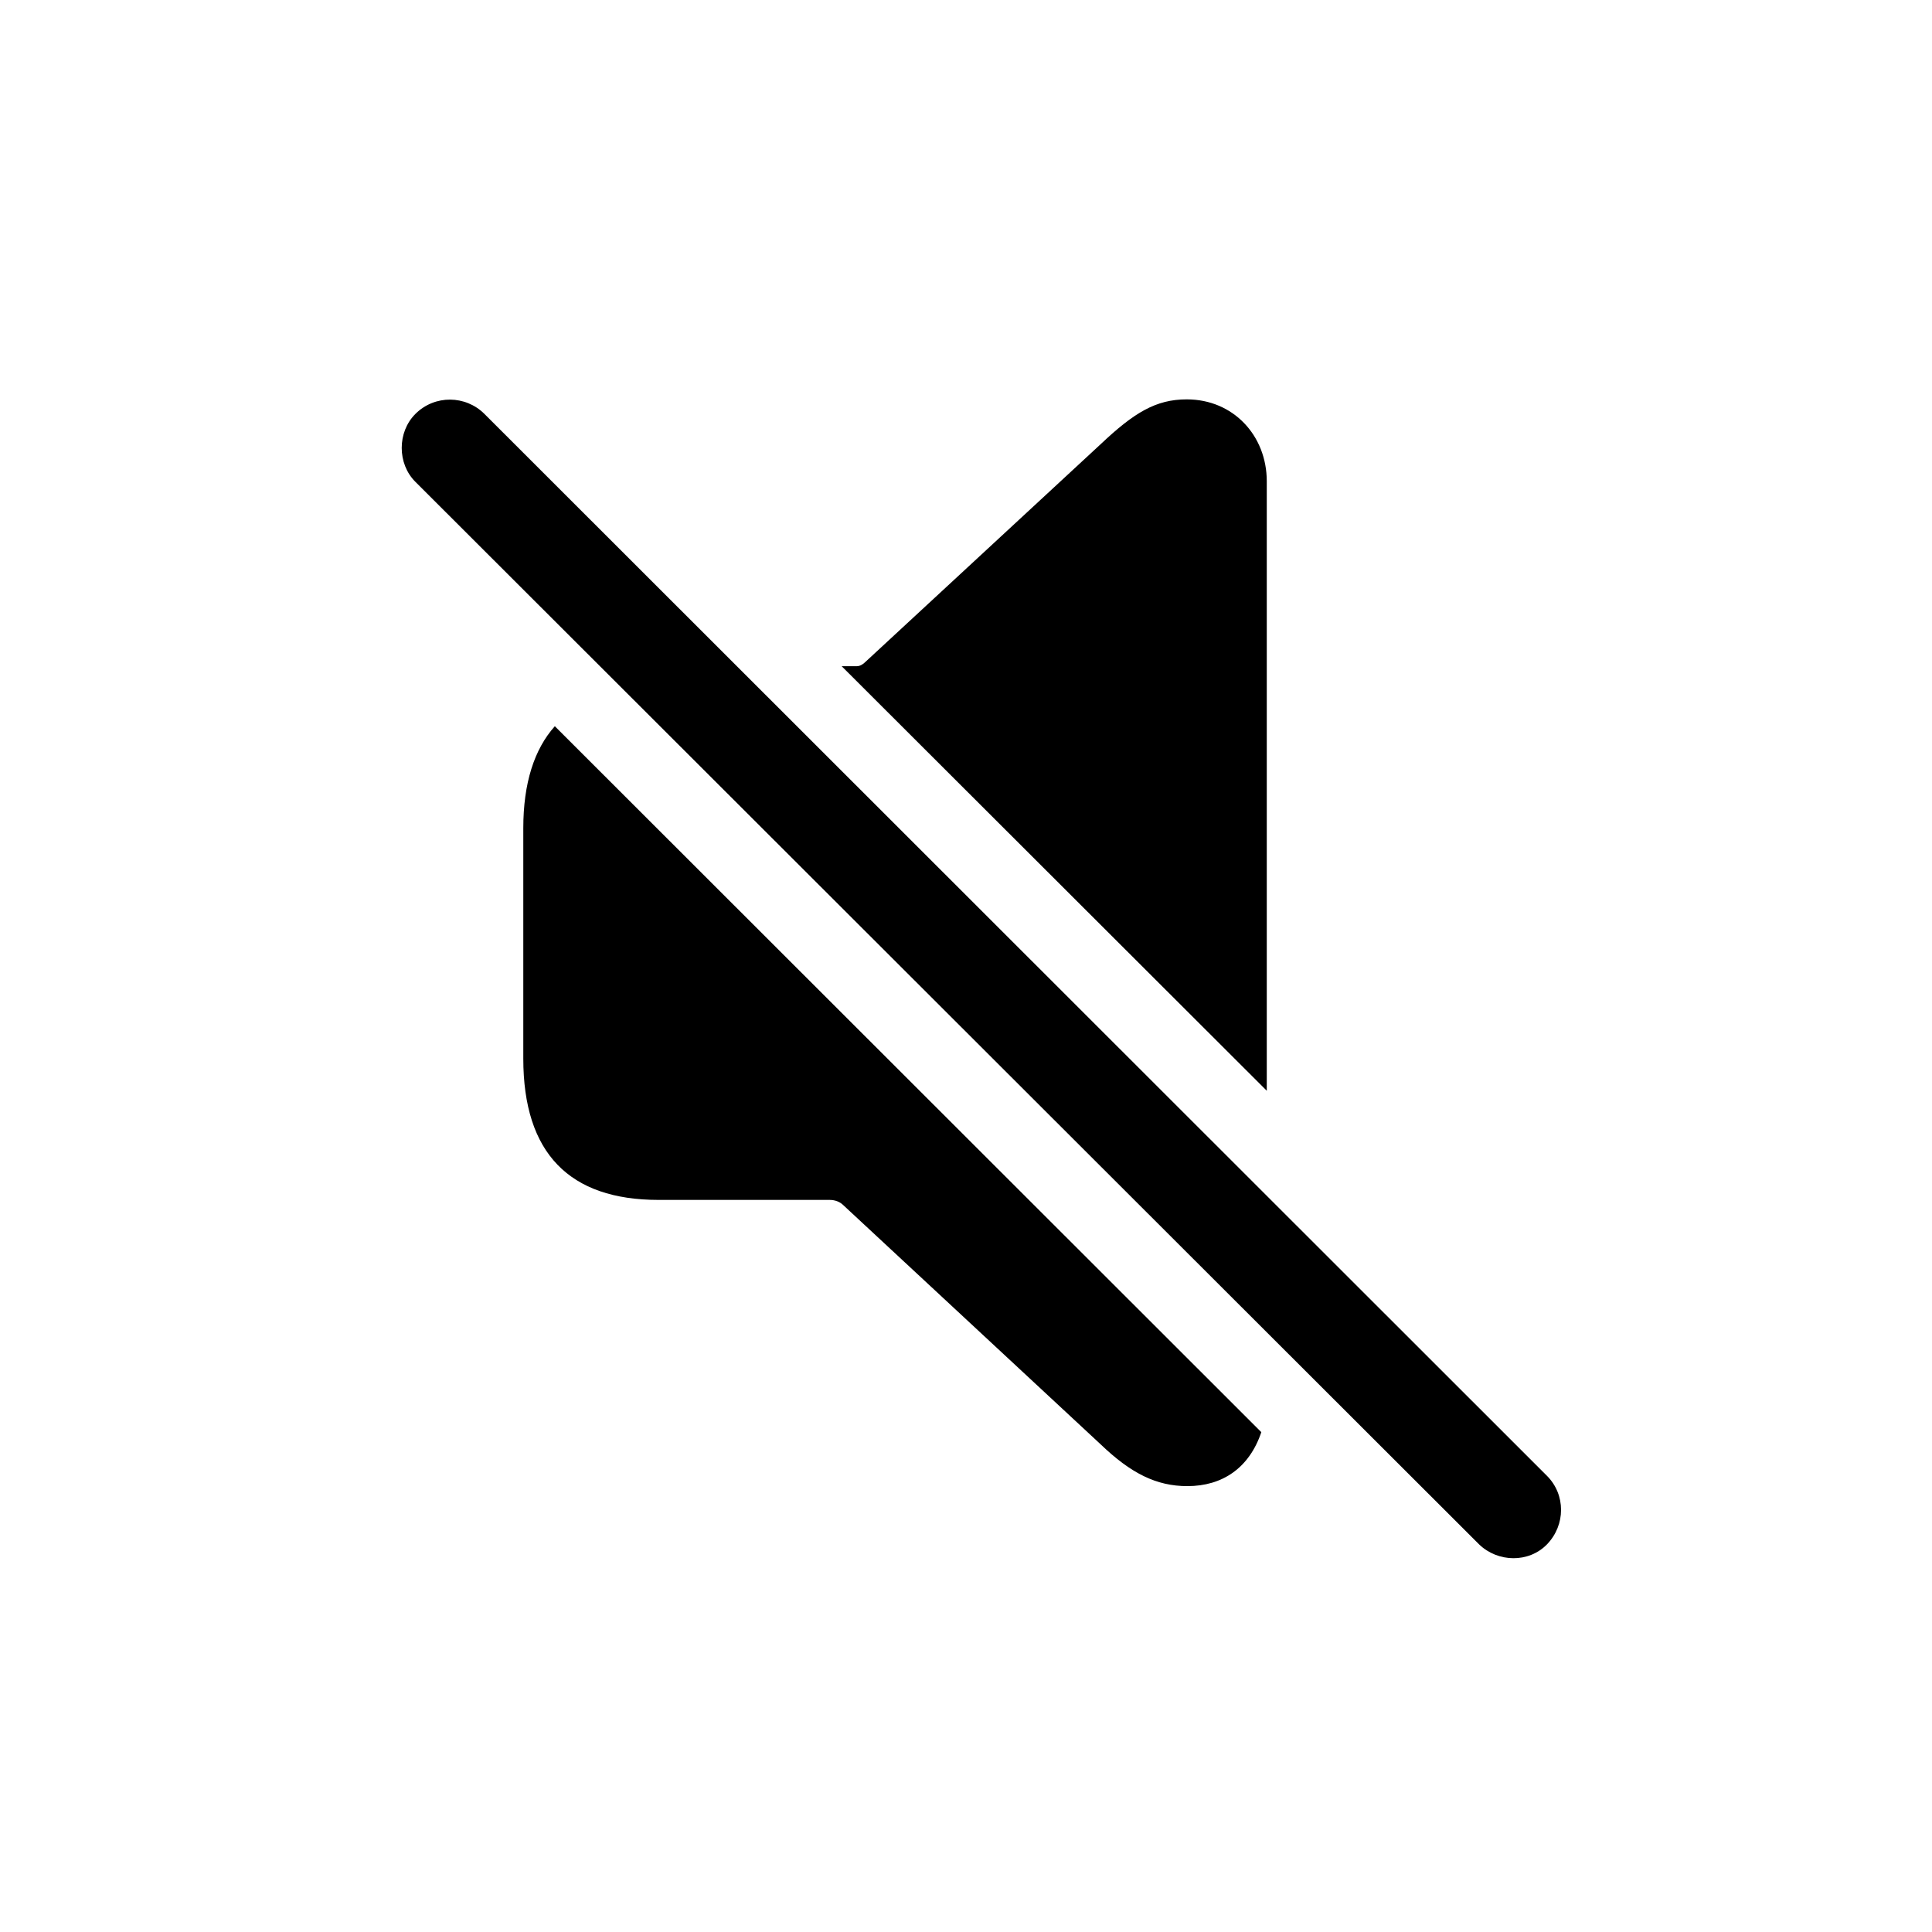
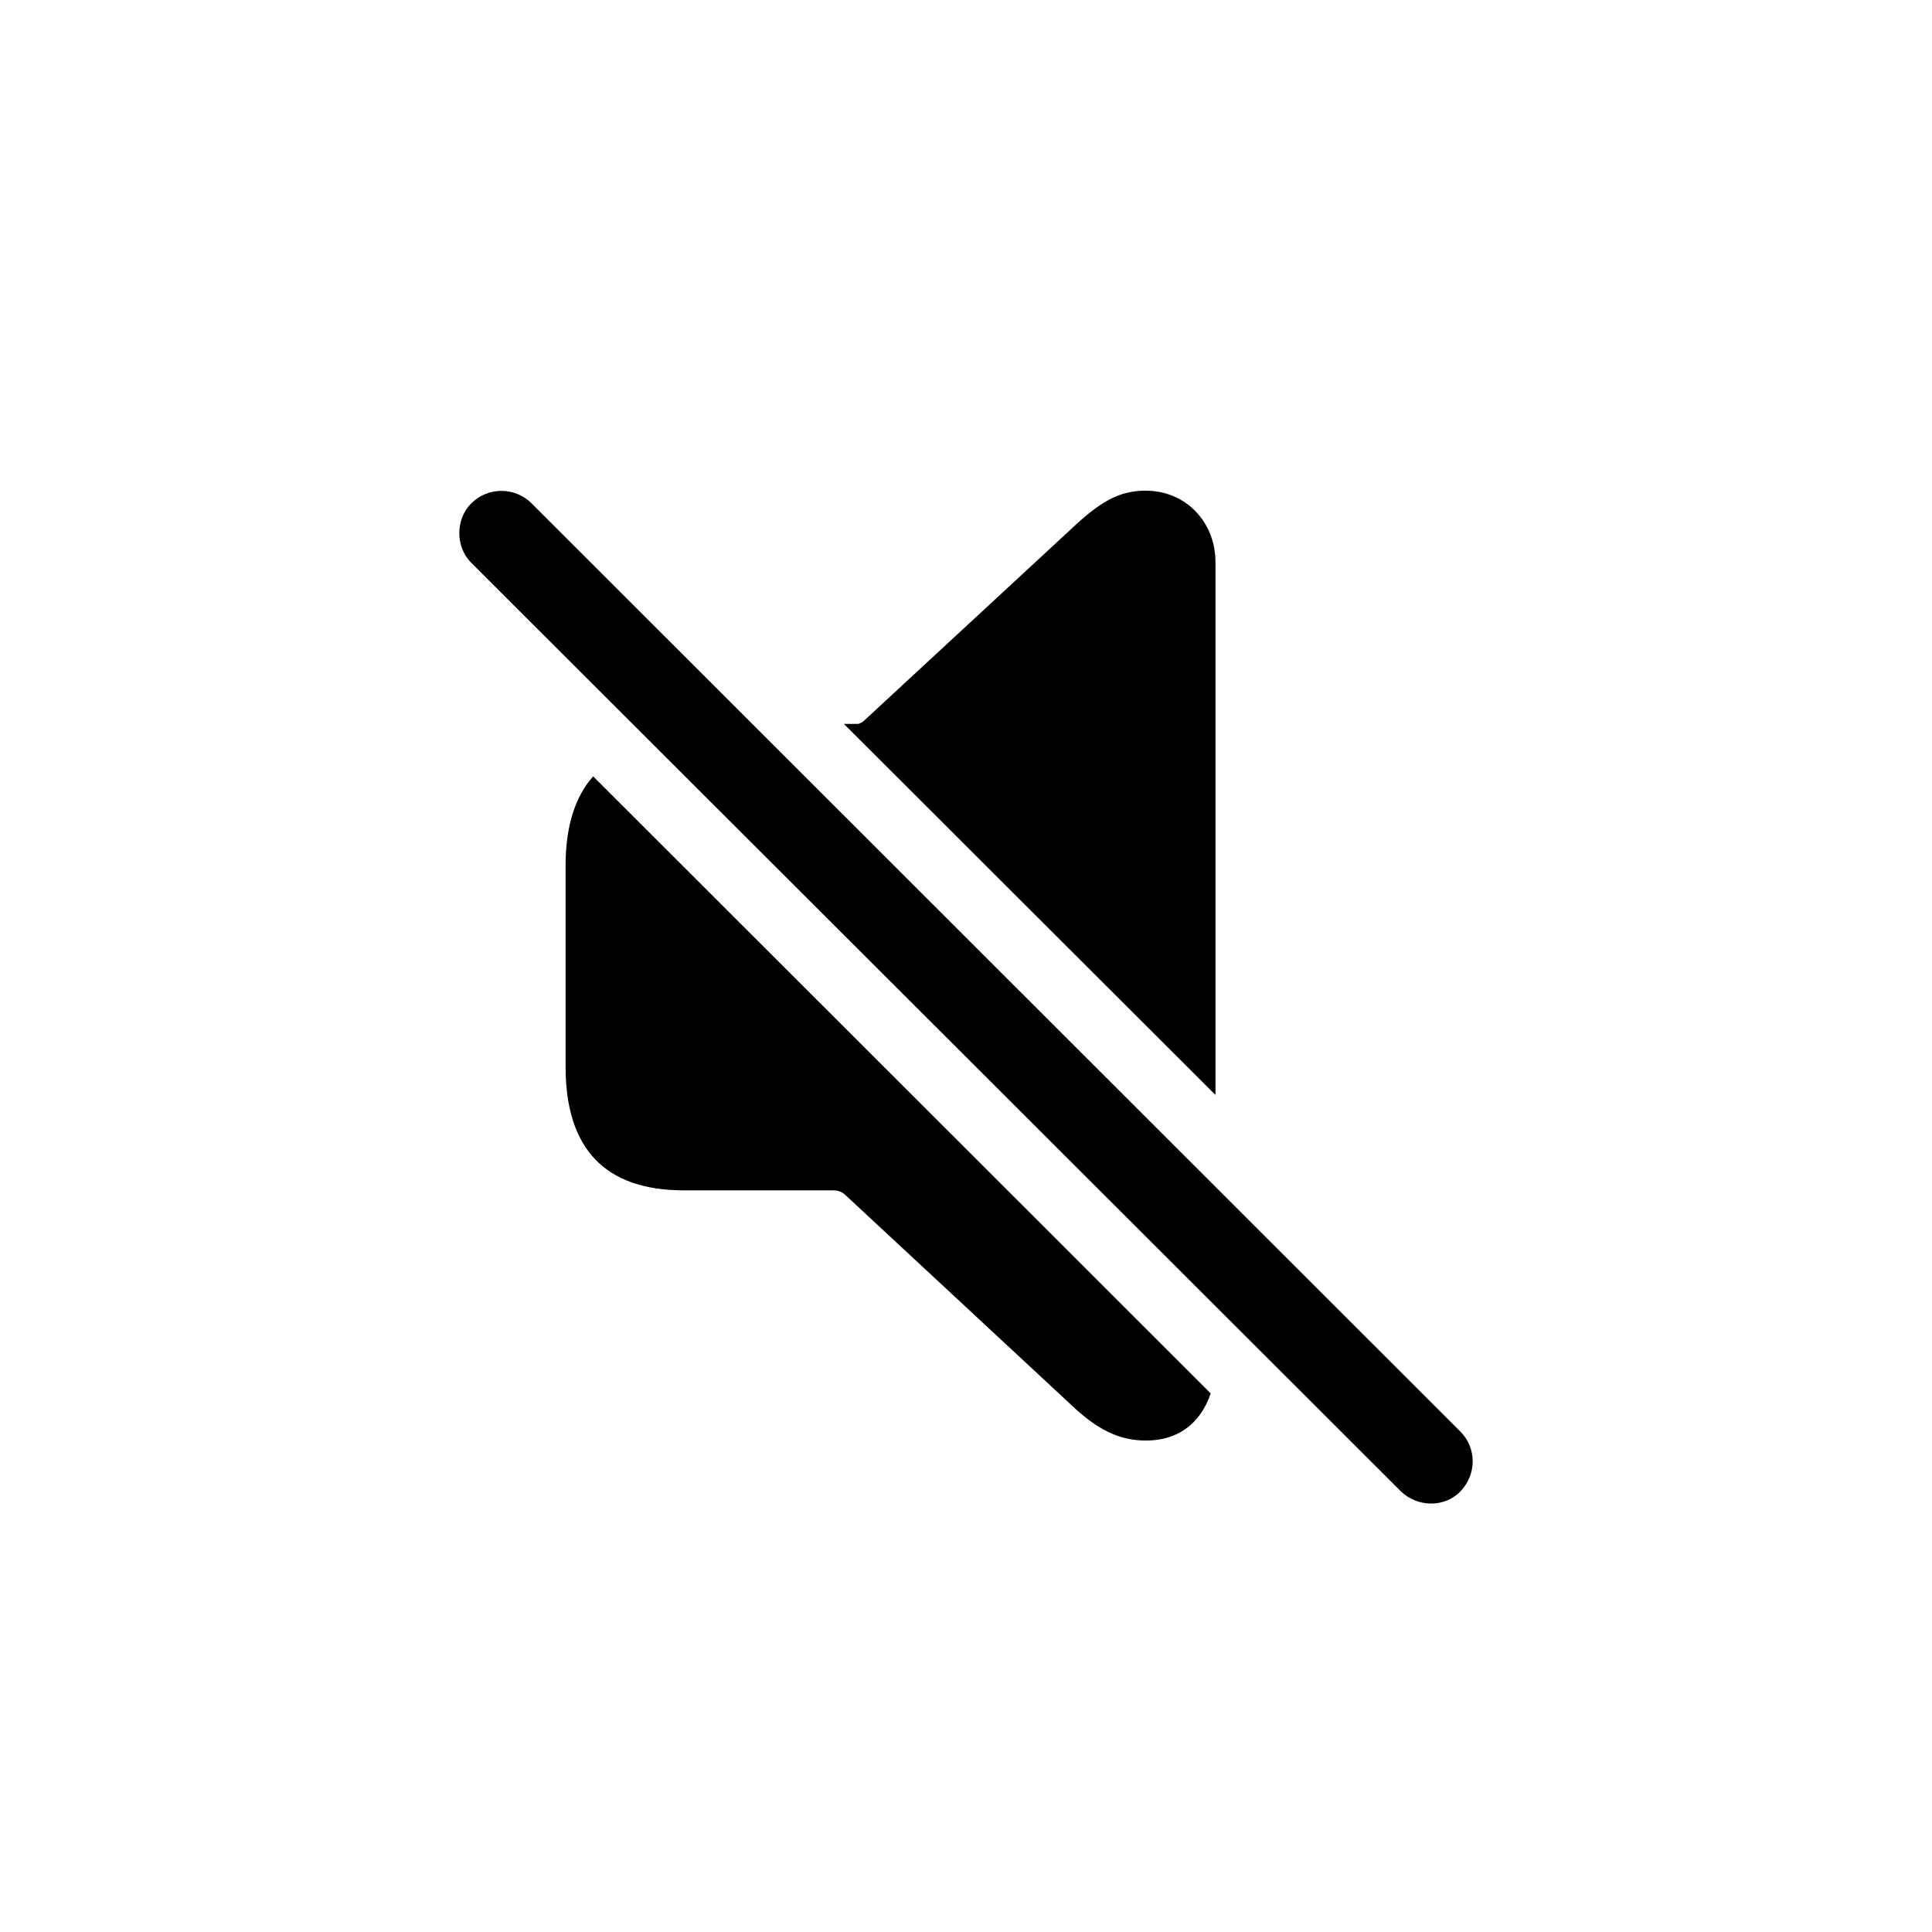
- <svg xmlns="http://www.w3.org/2000/svg" width="28" height="28" viewBox="0 0 28 28" fill="none">
-   <path d="M18.359 15.808V6.975C18.359 6.315 17.876 5.788 17.199 5.788C16.751 5.788 16.435 5.981 15.951 6.438L12.541 9.594C12.506 9.629 12.462 9.655 12.418 9.655H12.198L18.359 15.808ZM21.436 22.382C21.708 22.645 22.156 22.654 22.42 22.382C22.692 22.101 22.692 21.661 22.42 21.389L7.021 5.999C6.749 5.727 6.301 5.718 6.02 5.999C5.756 6.263 5.756 6.72 6.02 6.983L21.436 22.382ZM9.544 17.39H12.023C12.102 17.39 12.172 17.416 12.225 17.469L15.951 20.932C16.391 21.354 16.76 21.538 17.208 21.538C17.718 21.538 18.105 21.274 18.28 20.756L8.041 10.525C7.742 10.859 7.584 11.352 7.584 12.002V15.342C7.584 16.713 8.252 17.39 9.544 17.39Z" fill="currentColor" />
+ <svg xmlns="http://www.w3.org/2000/svg" width="32" height="32" viewBox="0 0 32 32" fill="none">
+   <path d="M20.132 18.136V9.312C20.132 8.654 19.649 8.127 18.973 8.127C18.525 8.127 18.209 8.32 17.726 8.777L14.32 11.929C14.285 11.964 14.241 11.99 14.197 11.99H13.977L20.132 18.136ZM23.205 24.703C23.477 24.966 23.925 24.975 24.188 24.703C24.46 24.422 24.46 23.983 24.188 23.711L8.806 8.338C8.534 8.066 8.086 8.057 7.805 8.338C7.542 8.601 7.542 9.058 7.805 9.321L23.205 24.703ZM11.326 19.716H13.802C13.881 19.716 13.951 19.743 14.004 19.795L17.726 23.254C18.165 23.676 18.534 23.86 18.982 23.86C19.491 23.86 19.877 23.597 20.053 23.079L9.825 12.859C9.526 13.193 9.368 13.685 9.368 14.334V17.671C9.368 19.04 10.035 19.716 11.326 19.716Z" fill="currentColor" />
</svg>
